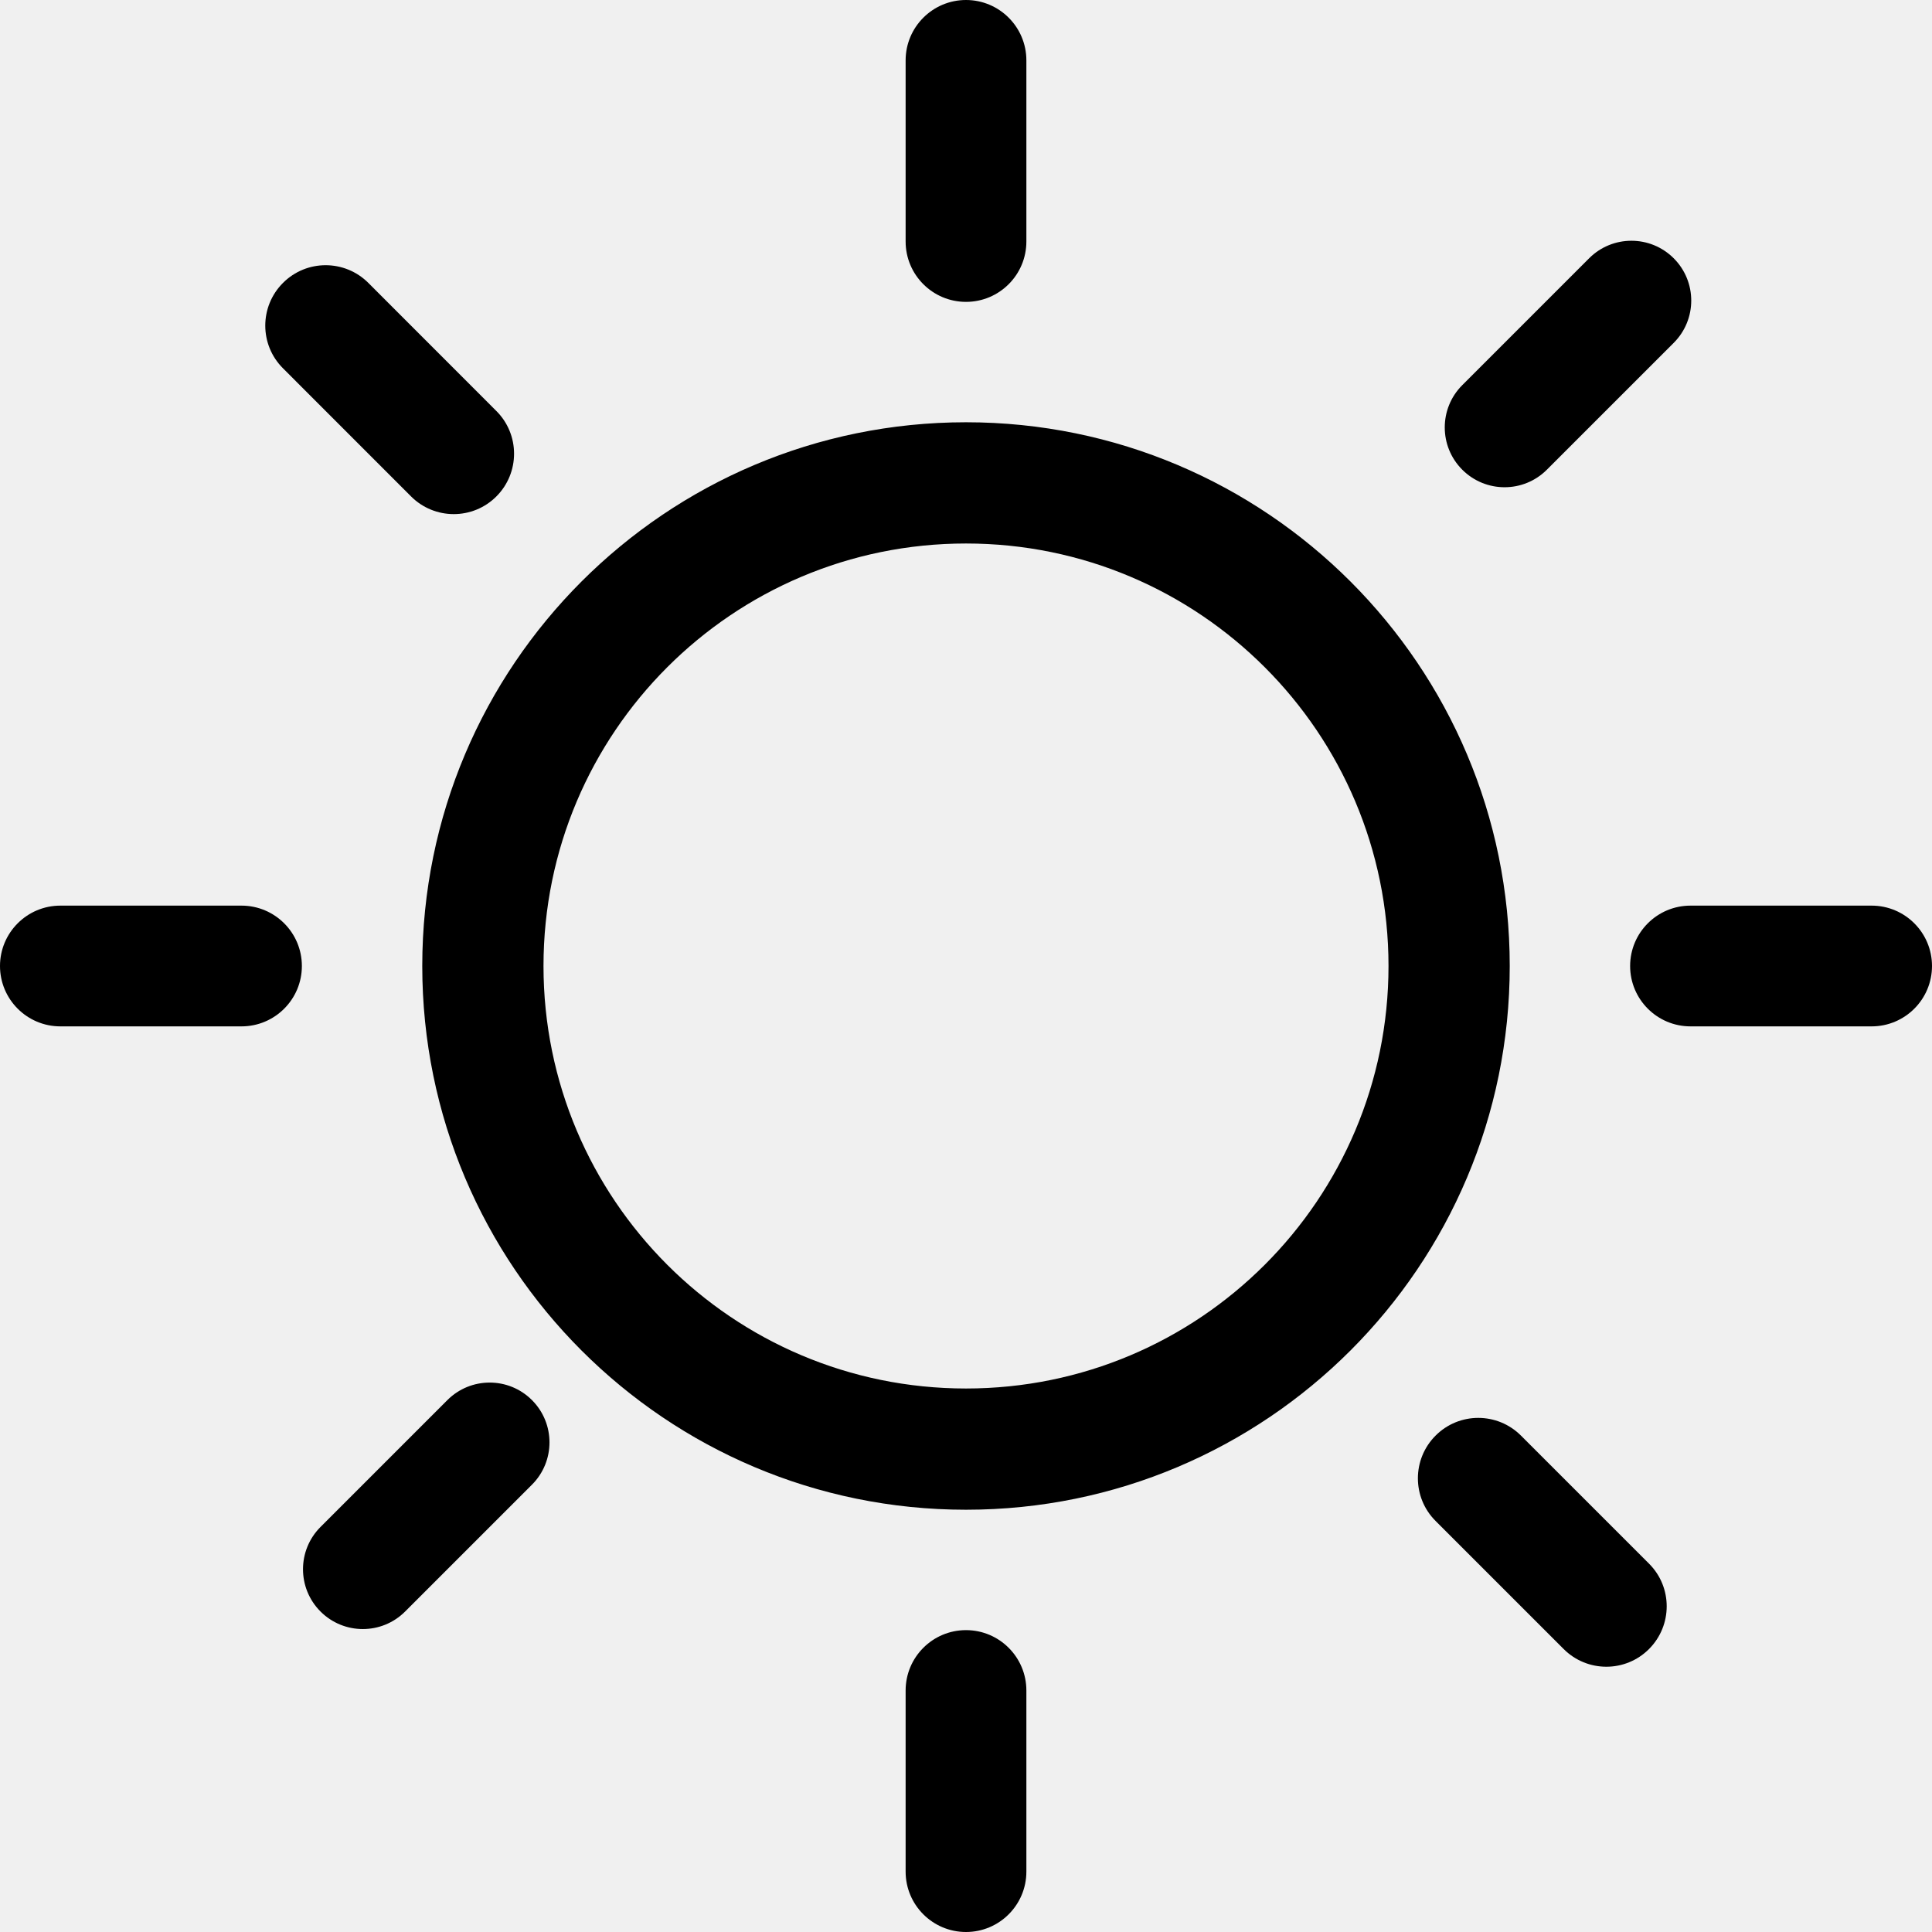
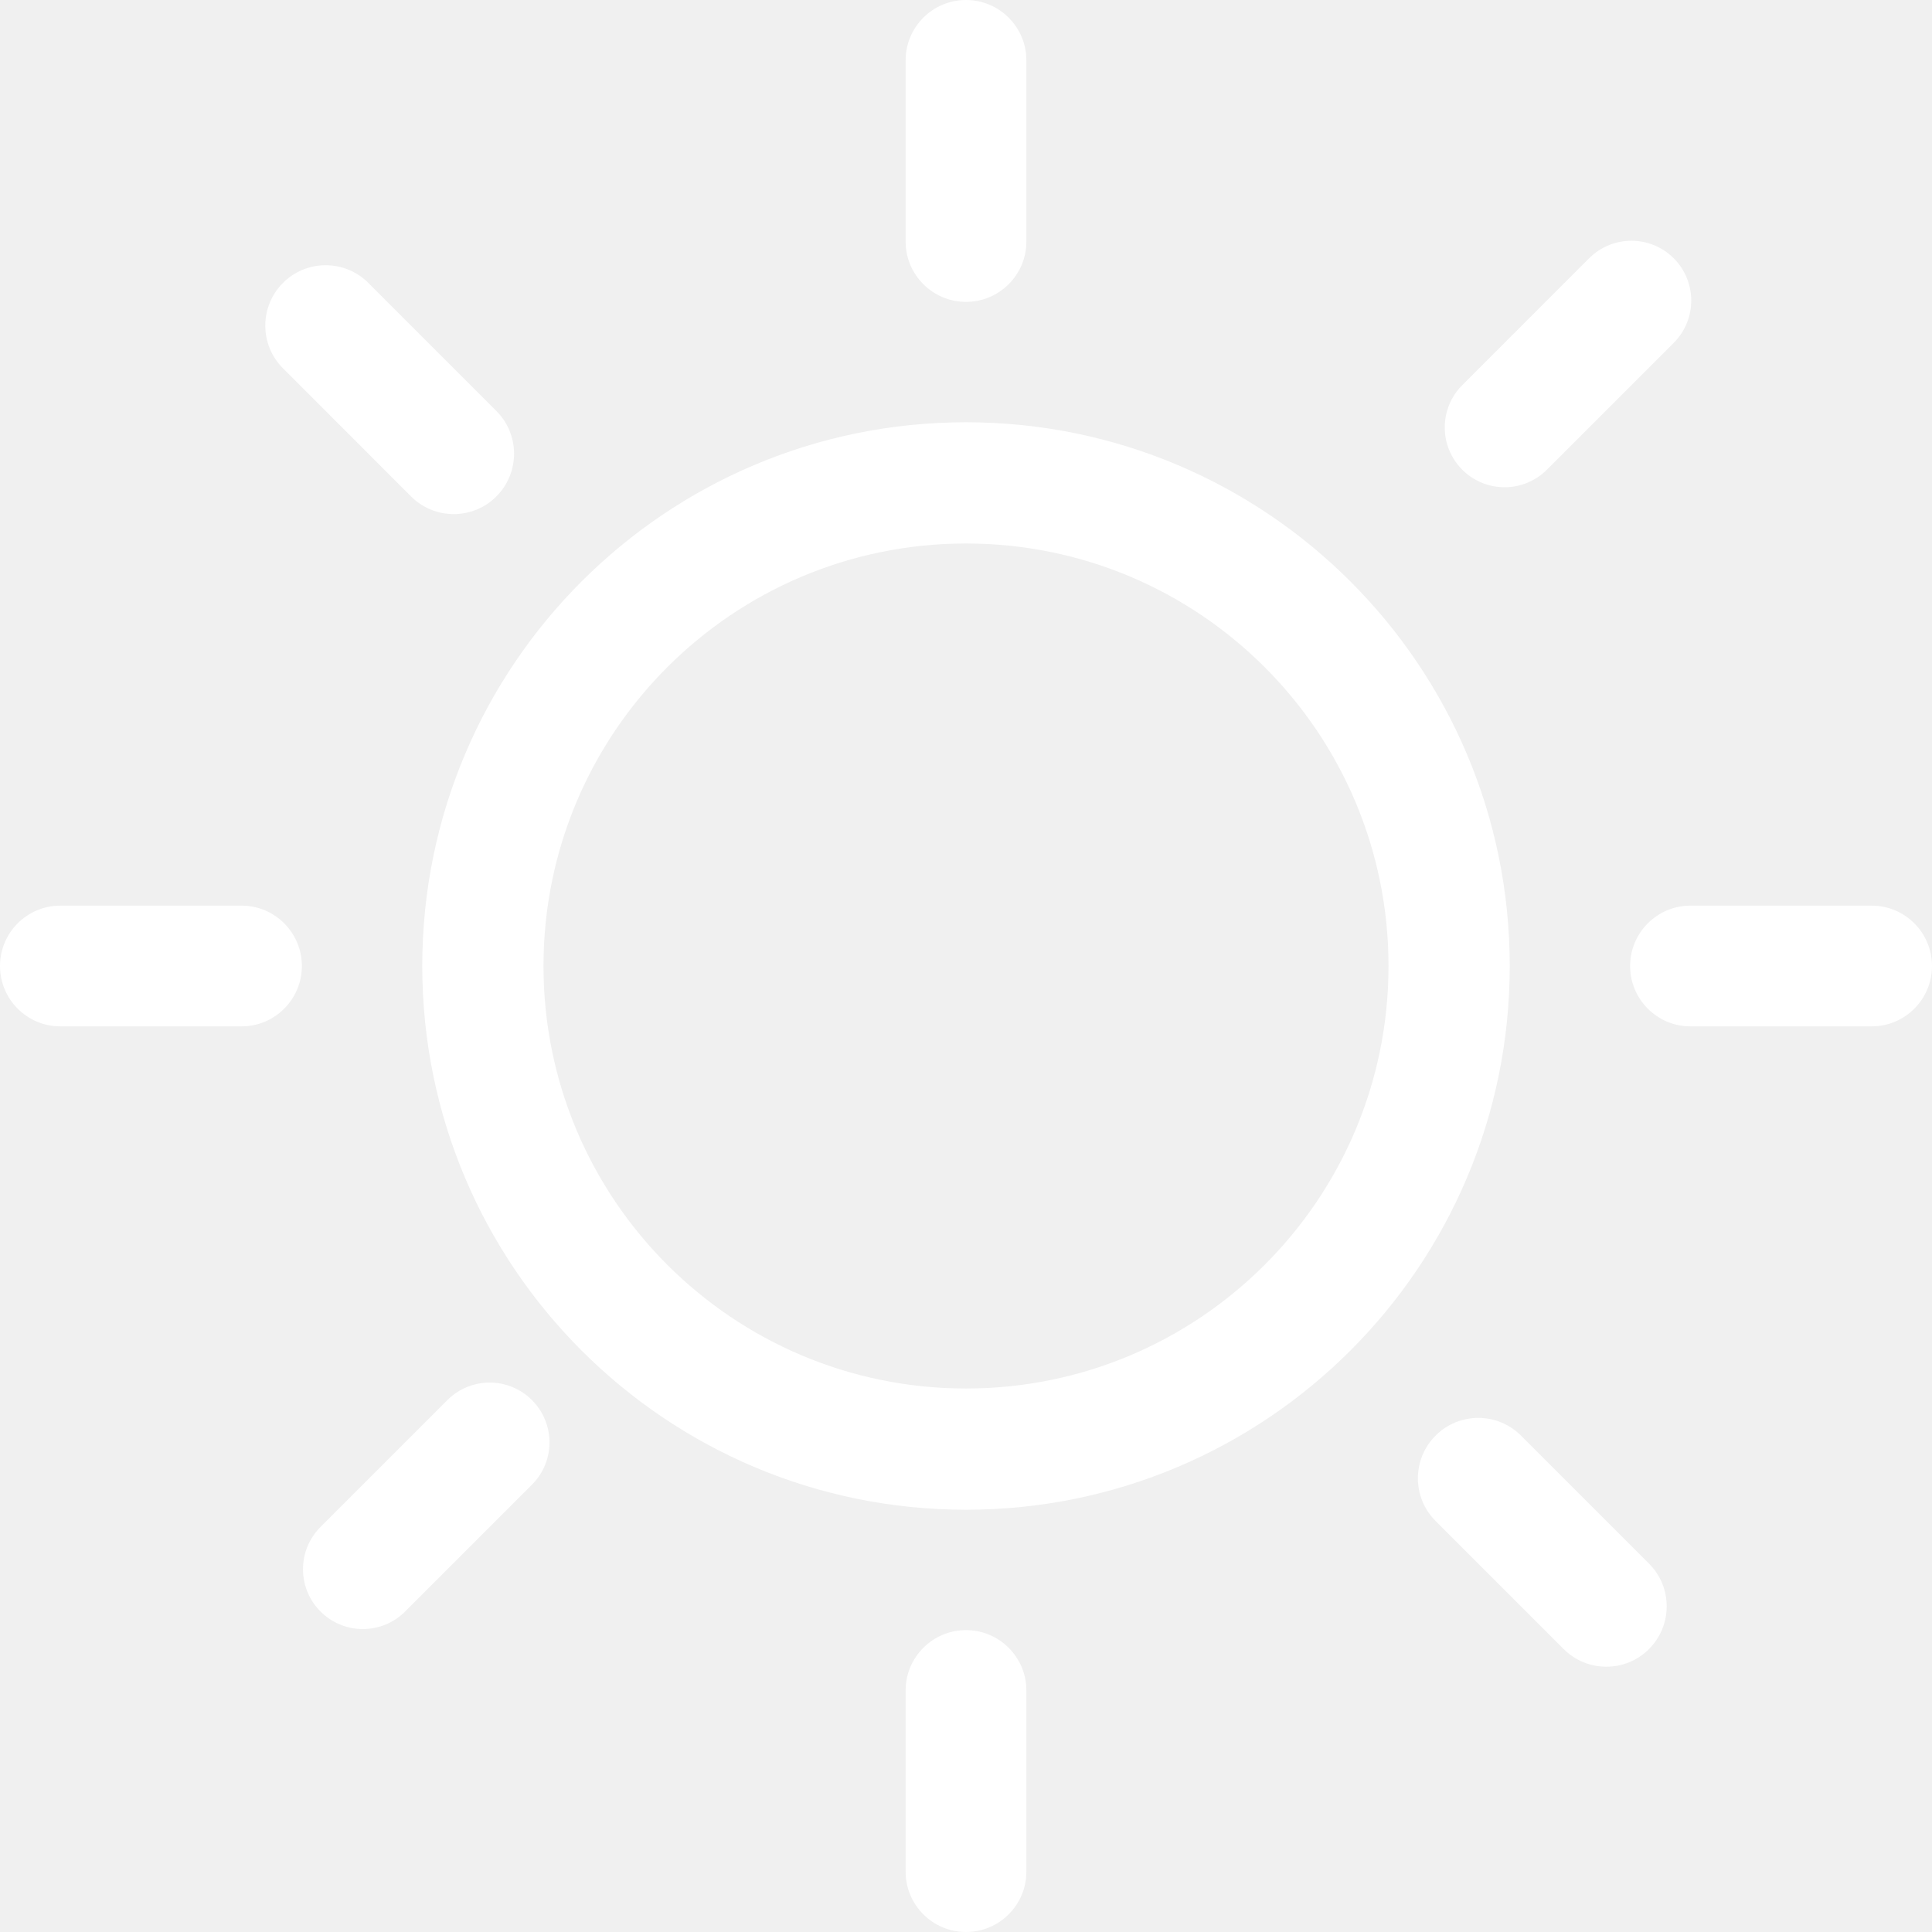
- <svg xmlns="http://www.w3.org/2000/svg" version="1.1" id="Capa_1" x="0px" y="0px" width="612px" height="612px" viewBox="0 0 612 612" fill="#000000" style="enable-background:new 0 0 612 612;" xml:space="preserve">
+ <svg xmlns="http://www.w3.org/2000/svg" version="1.1" id="Capa_1" x="0px" y="0px" width="612px" height="612px" viewBox="0 0 612 612" fill="#ffffff" style="enable-background:new 0 0 612 612;" xml:space="preserve">
  <g>
    <g id="_x37__5_">
      <g>
        <path d="M76.5,286.875H19.125C8.568,286.875,0,295.443,0,306c0,10.557,8.568,19.125,19.125,19.125H76.5     c10.557,0,19.125-8.568,19.125-19.125C95.625,295.443,87.057,286.875,76.5,286.875z M306,95.625     c10.557,0,19.125-8.568,19.125-19.125V19.125C325.125,8.568,316.557,0,306,0c-10.557,0-19.125,8.568-19.125,19.125V76.5     C286.875,87.057,295.443,95.625,306,95.625z M490.002,148.792l40.182-40.182c7.401-7.401,7.401-19.393,0-26.794     s-19.394-7.401-26.795,0l-40.182,40.182c-7.401,7.401-7.401,19.393,0,26.794C470.609,156.194,482.601,156.194,490.002,148.792z      M141.716,443.509l-40.182,40.182c-7.401,7.401-7.401,19.393,0,26.794s19.393,7.401,26.794,0l40.182-40.182     c7.401-7.401,7.401-19.393,0-26.794S149.118,436.107,141.716,443.509z M130.203,157.246c7.478,7.478,19.584,7.478,27.042,0     c7.459-7.478,7.459-19.584,0-27.042L116.682,89.62c-7.478-7.478-19.584-7.478-27.043,0c-7.478,7.478-7.478,19.584,0,27.043     L130.203,157.246z M306,516.375c-10.557,0-19.125,8.568-19.125,19.125v57.375c0,10.557,8.568,19.125,19.125,19.125     c10.557,0,19.125-8.568,19.125-19.125V535.5C325.125,524.943,316.557,516.375,306,516.375z M481.797,454.754     c-7.478-7.478-19.584-7.478-27.043,0c-7.478,7.479-7.478,19.584,0,27.043l40.564,40.564c7.478,7.478,19.584,7.478,27.043,0     c7.459-7.479,7.478-19.584,0-27.043L481.797,454.754z M592.875,286.875H535.5c-10.557,0-19.125,8.568-19.125,19.125     c0,10.557,8.568,19.125,19.125,19.125h57.375c10.557,0,19.125-8.568,19.125-19.125C612,295.443,603.432,286.875,592.875,286.875z      M306,133.76c-95.128,0-172.24,77.112-172.24,172.24S210.872,478.24,306,478.24S478.24,401.128,478.24,306     S401.128,133.76,306,133.76z M306,439.837c-73.918,0-133.837-59.919-133.837-133.837S232.082,172.163,306,172.163     S439.837,232.082,439.837,306S379.918,439.837,306,439.837z" />
      </g>
    </g>
  </g>
  <g>
</g>
  <g>
</g>
  <g>
</g>
  <g>
</g>
  <g>
</g>
  <g>
</g>
  <g>
</g>
  <g>
</g>
  <g>
</g>
  <g>
</g>
  <g>
</g>
  <g>
</g>
  <g>
</g>
  <g>
</g>
  <g>
</g>
</svg>
